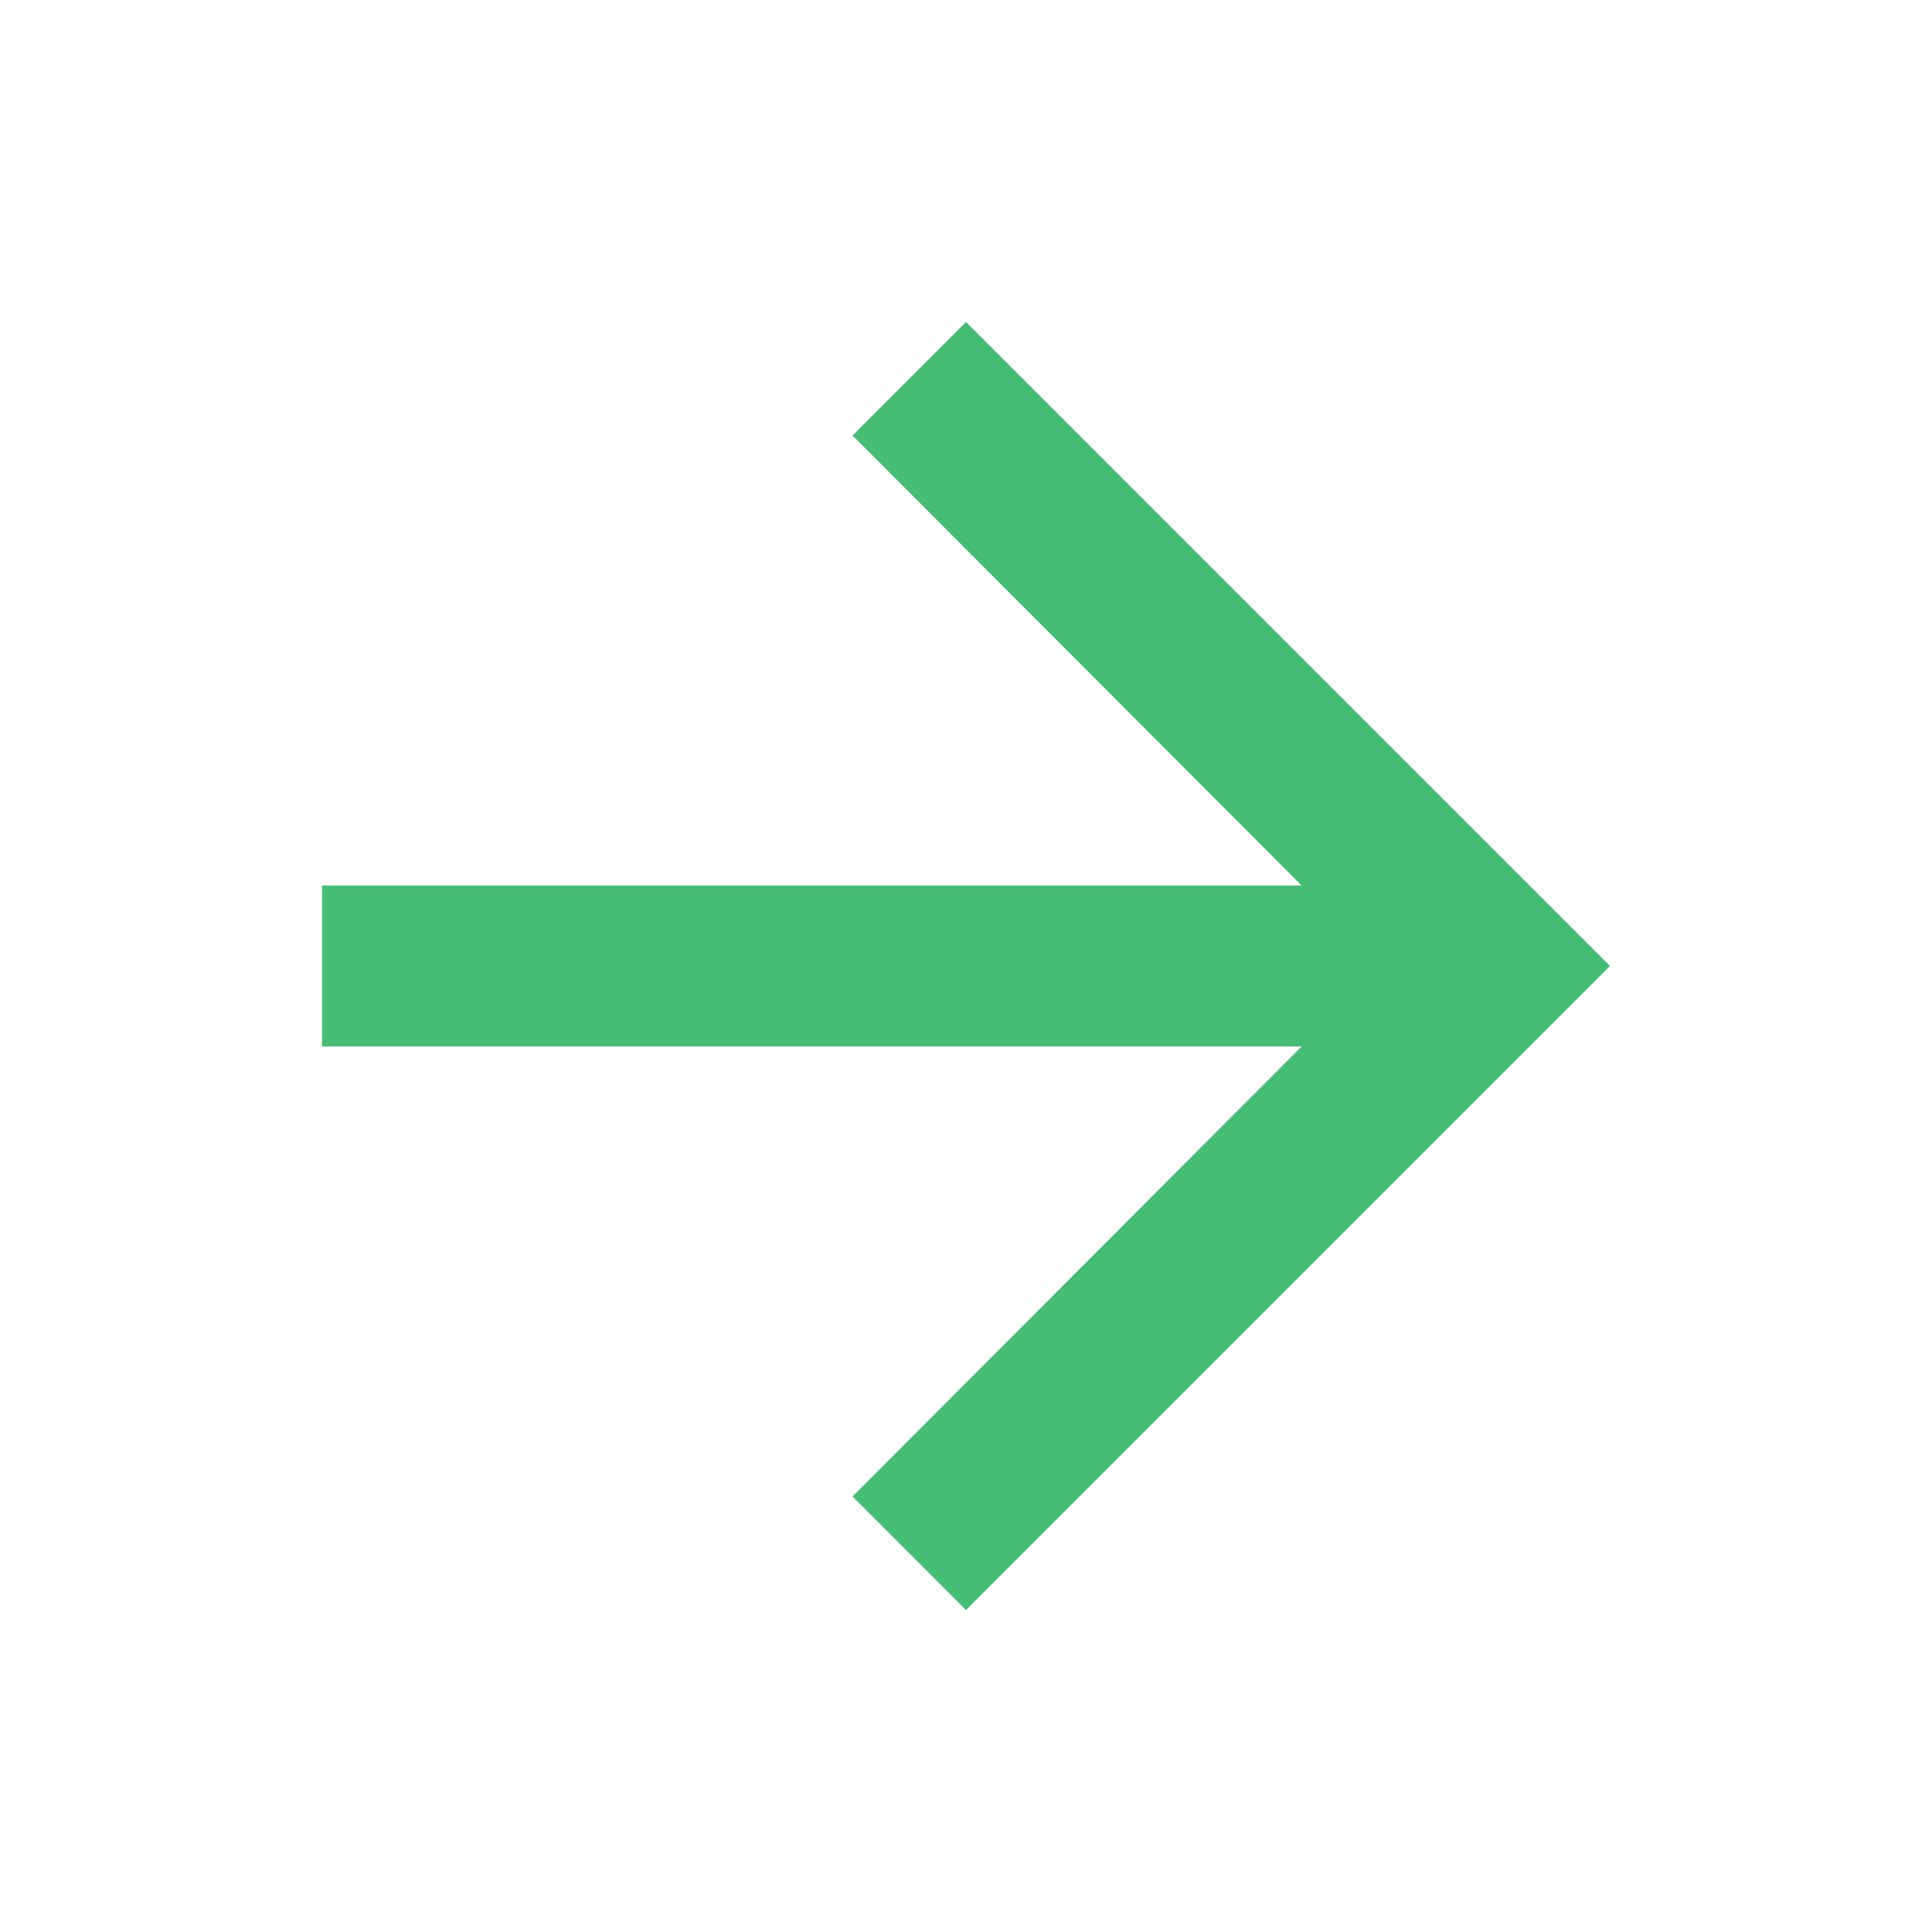
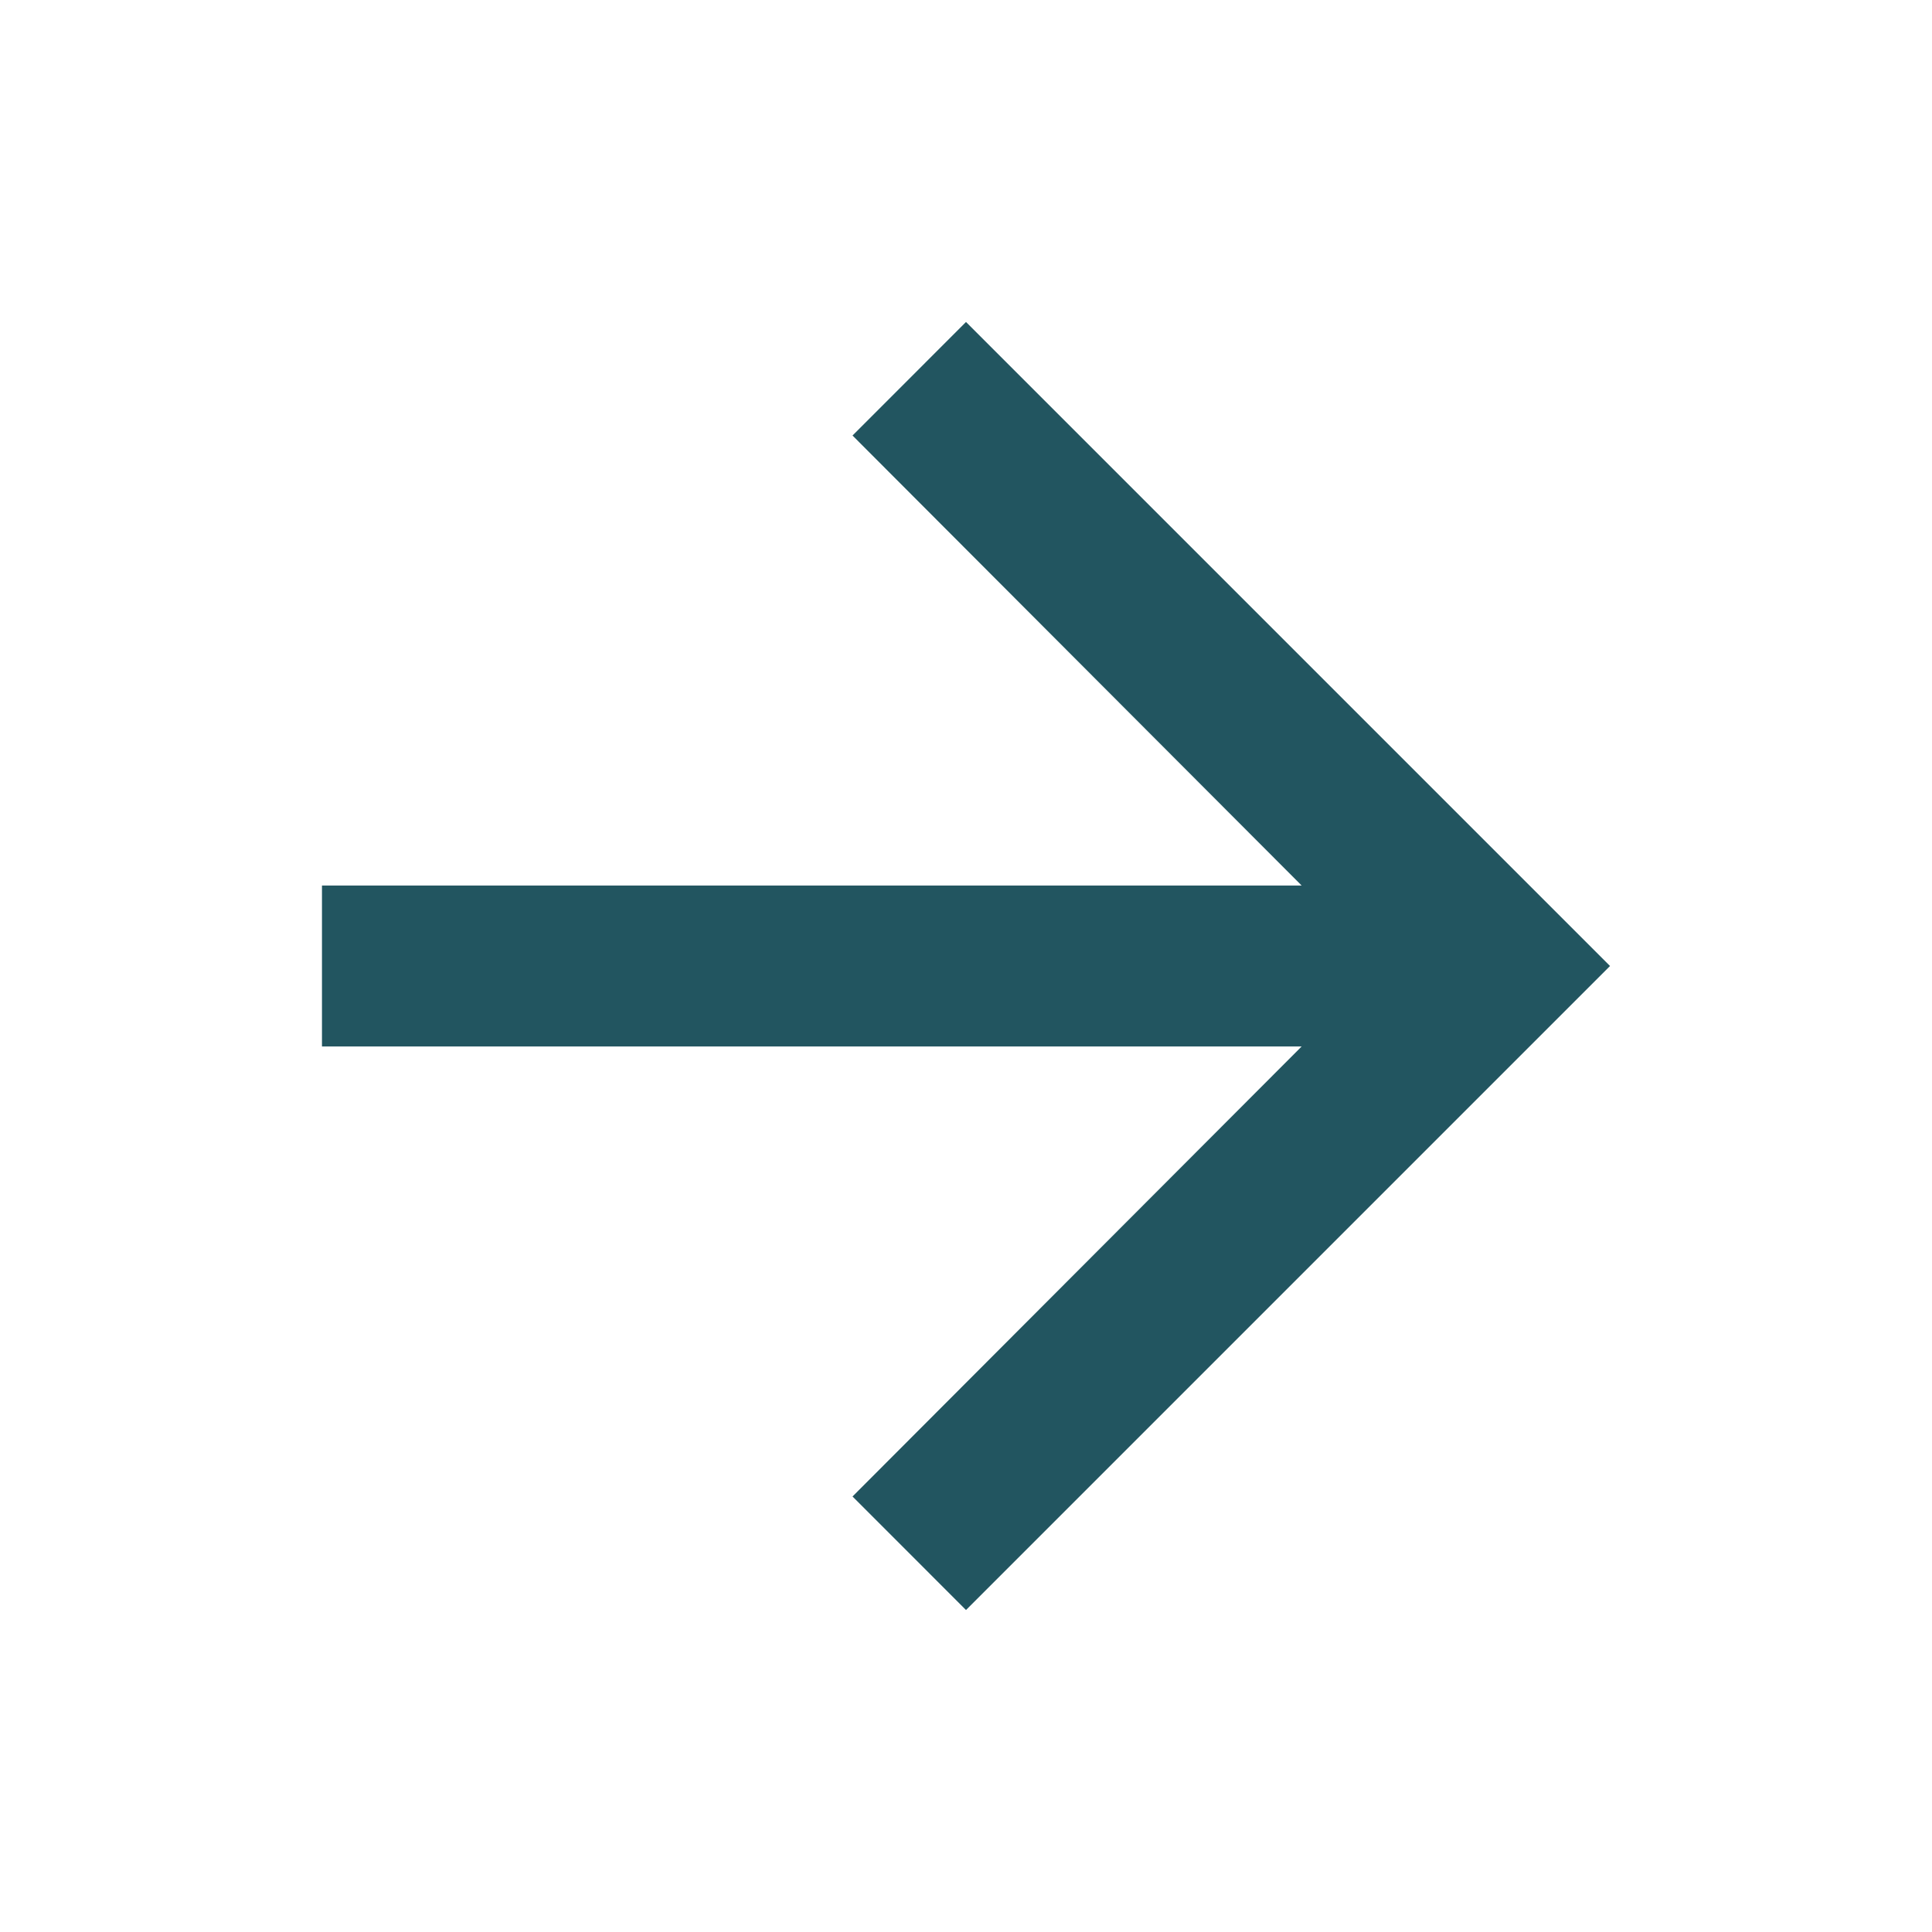
<svg xmlns="http://www.w3.org/2000/svg" width="26" height="26" viewBox="0 0 26 26" fill="none">
  <g id="righht_arrow">
-     <path id="icon/navigation/arrow_forward_24px" d="M13 4.333L11.473 5.861L17.517 11.917H4.333V14.083H17.517L11.473 20.139L13 21.667L21.667 13L13 4.333Z" fill="#45BD75" />
+     <path id="icon/navigation/arrow_forward_24px" d="M13 4.333L11.473 5.861L17.517 11.917H4.333V14.083H17.517L11.473 20.139L13 21.667L21.667 13L13 4.333Z" fill="#225560" />
  </g>
</svg>
